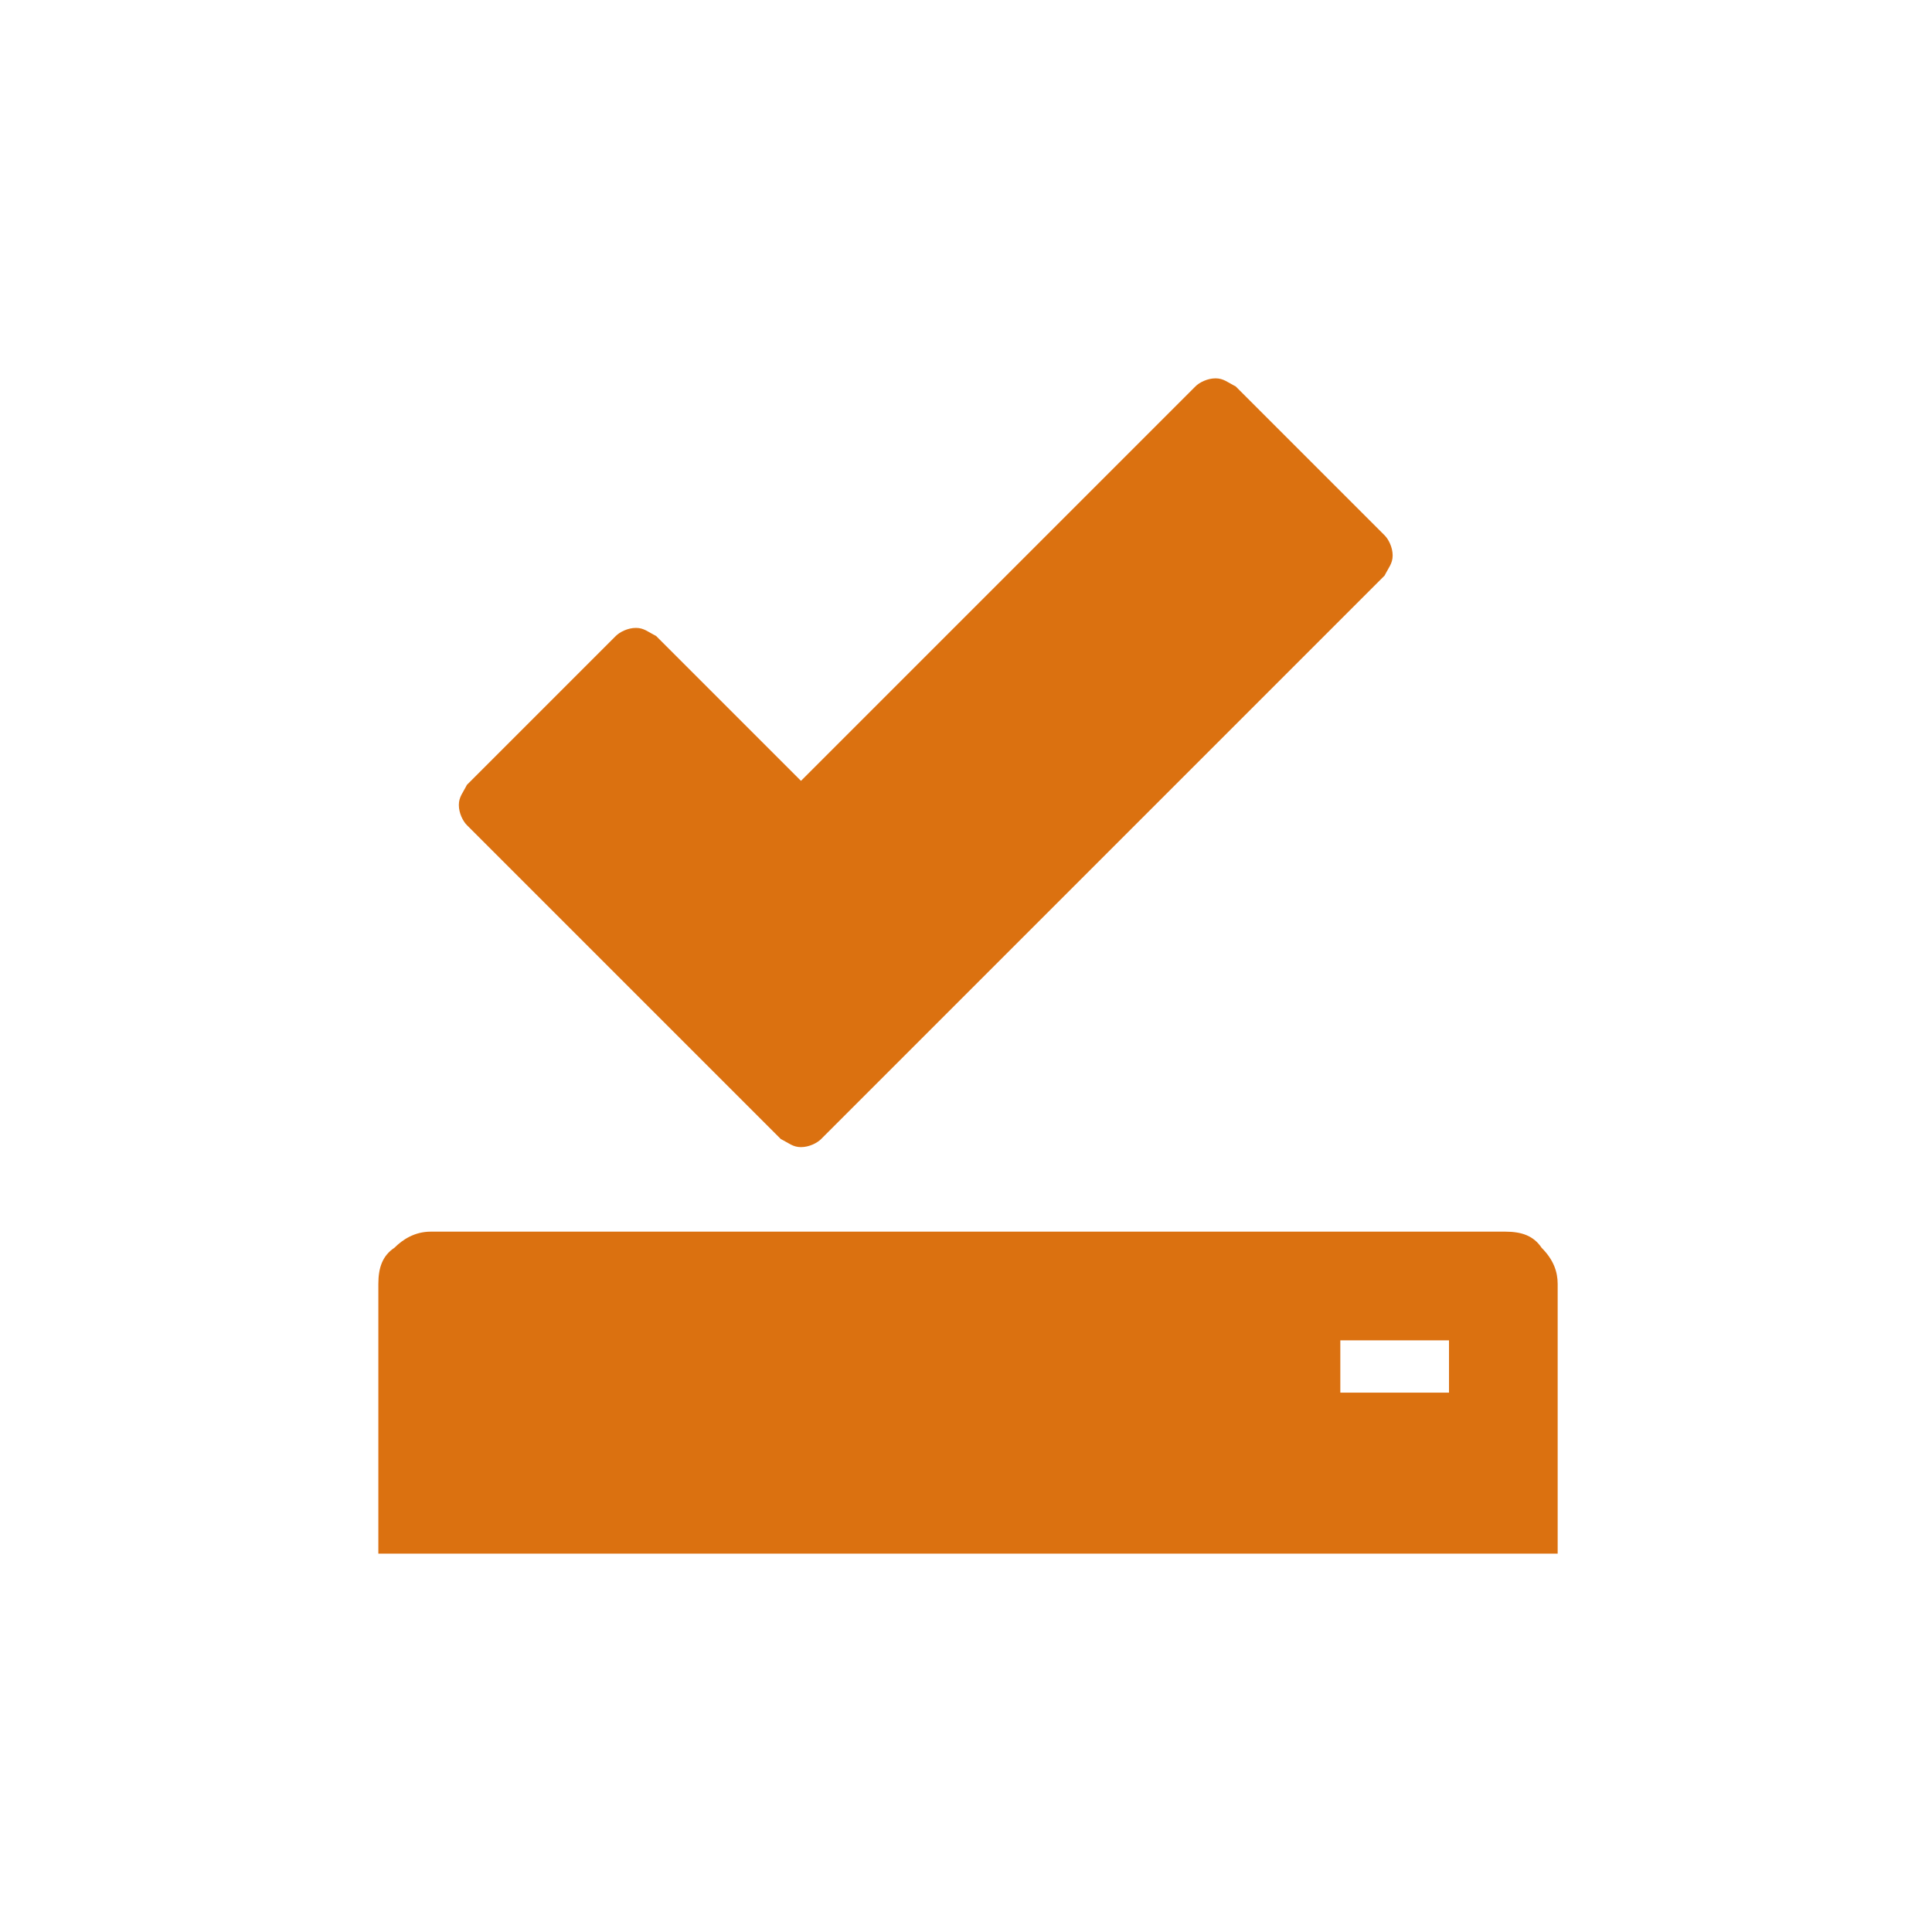
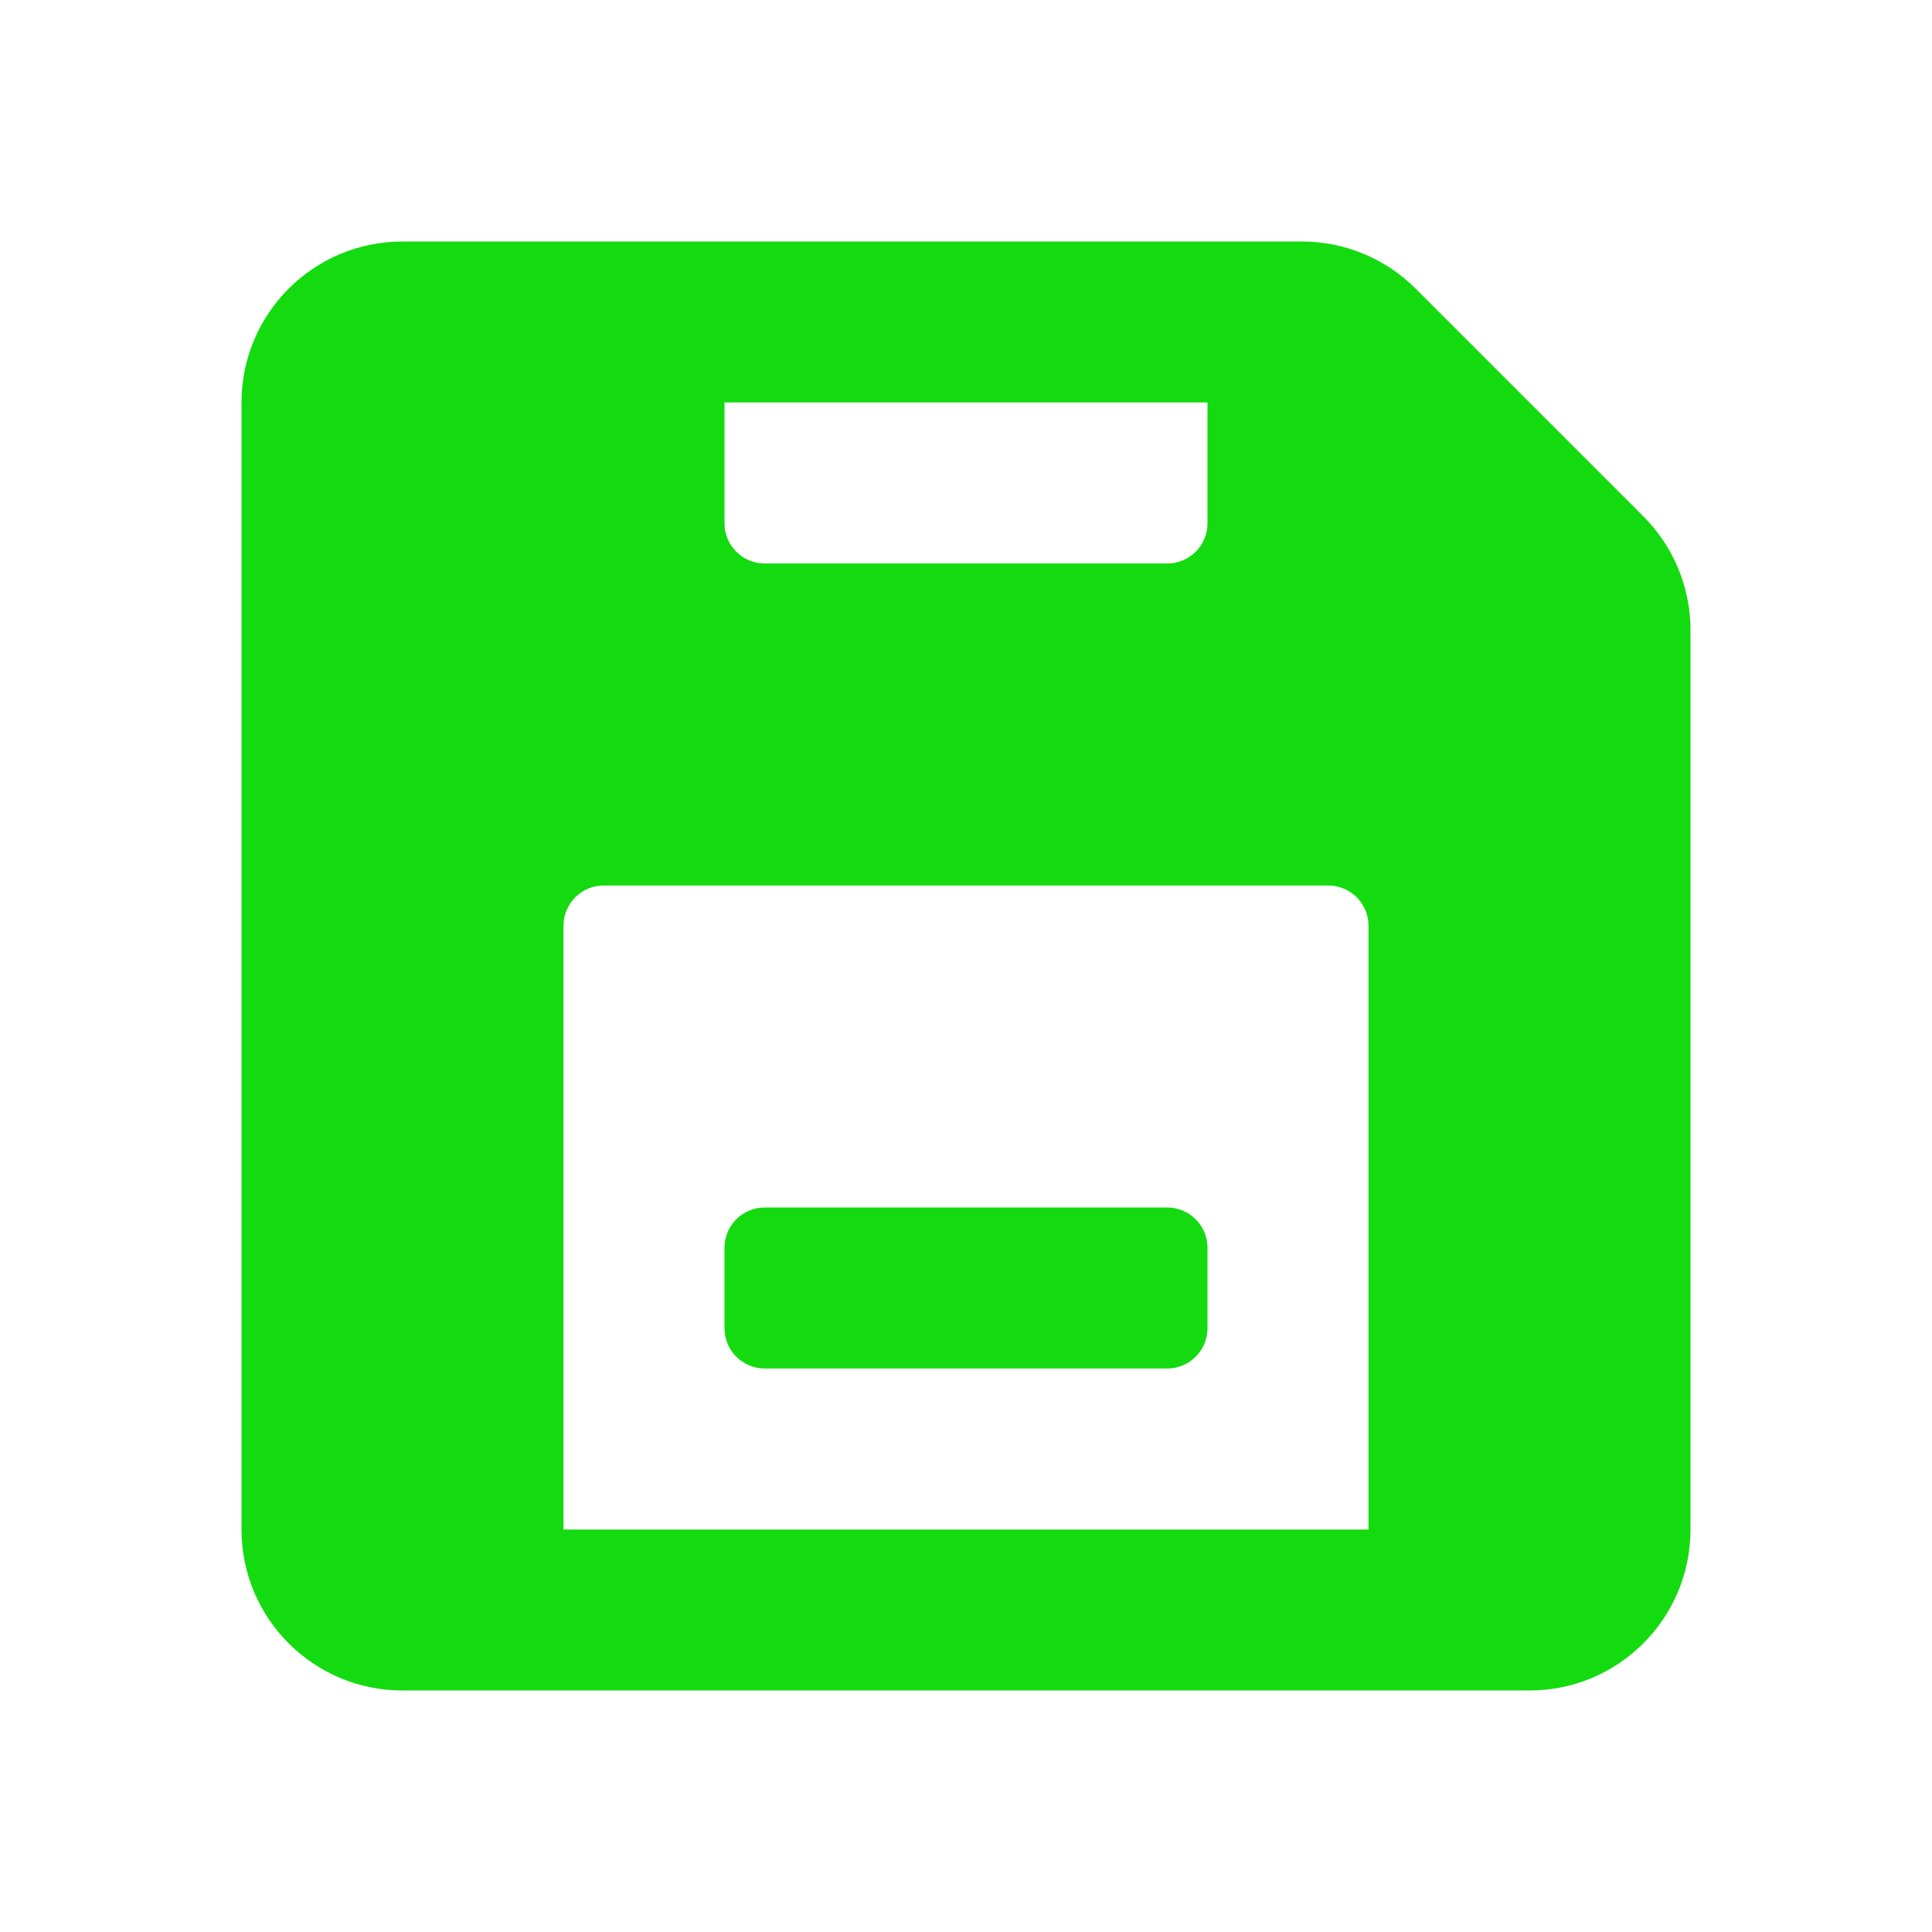
- <svg xmlns="http://www.w3.org/2000/svg" t="1712332946257" class="icon" viewBox="0 0 1024 1024" version="1.1" p-id="5089" width="24" height="24">
-   <path d="M424.533 413.867l209.067-209.067c2.133-2.133 6.4-4.267 10.667-4.267s6.4 2.133 10.667 4.267l78.933 78.933c2.133 2.133 4.267 6.4 4.267 10.667s-2.133 6.4-4.267 10.667l-298.667 298.667c-2.133 2.133-6.4 4.267-10.667 4.267s-6.4-2.133-10.667-4.267l-166.4-166.4c-2.133-2.133-4.267-6.4-4.267-10.667s2.133-6.4 4.267-10.667l78.933-78.933c2.133-2.133 6.4-4.267 10.667-4.267s6.4 2.133 10.667 4.267l76.8 76.8z m-196.267 238.933h569.6c8.533 0 14.933 2.133 19.2 8.533 6.4 6.4 8.533 12.8 8.533 19.2v142.933h-625.067v-142.933c0-8.533 2.133-14.933 8.533-19.2 4.267-4.267 10.667-8.533 19.2-8.533z m482.133 57.6v27.733h57.6v-27.733h-57.6z" p-id="5090" fill="#db7110" />
+ <svg xmlns="http://www.w3.org/2000/svg" t="1712478884114" class="icon" viewBox="0 0 1024 1024" version="1.1" p-id="8132" width="24" height="24">
+   <path d="M870.827 273.493l-120.32-120.32A85.333 85.333 0 0 0 689.92 128H213.333a85.333 85.333 0 0 0-85.333 85.333v597.333a85.333 85.333 0 0 0 85.333 85.333h597.333a85.333 85.333 0 0 0 85.333-85.333V334.08a85.333 85.333 0 0 0-25.173-60.587zM384 277.333V213.333h256v64a21.333 21.333 0 0 1-21.333 21.333h-213.333a21.333 21.333 0 0 1-21.333-21.333zM725.333 810.667H298.667v-320a21.333 21.333 0 0 1 21.333-21.333h384a21.333 21.333 0 0 1 21.333 21.333z m-106.667-170.667h-213.333a21.333 21.333 0 0 0-21.333 21.333v42.667a21.333 21.333 0 0 0 21.333 21.333h213.333a21.333 21.333 0 0 0 21.333-21.333v-42.667a21.333 21.333 0 0 0-21.333-21.333z" p-id="8133" fill="#14db10" />
</svg>
